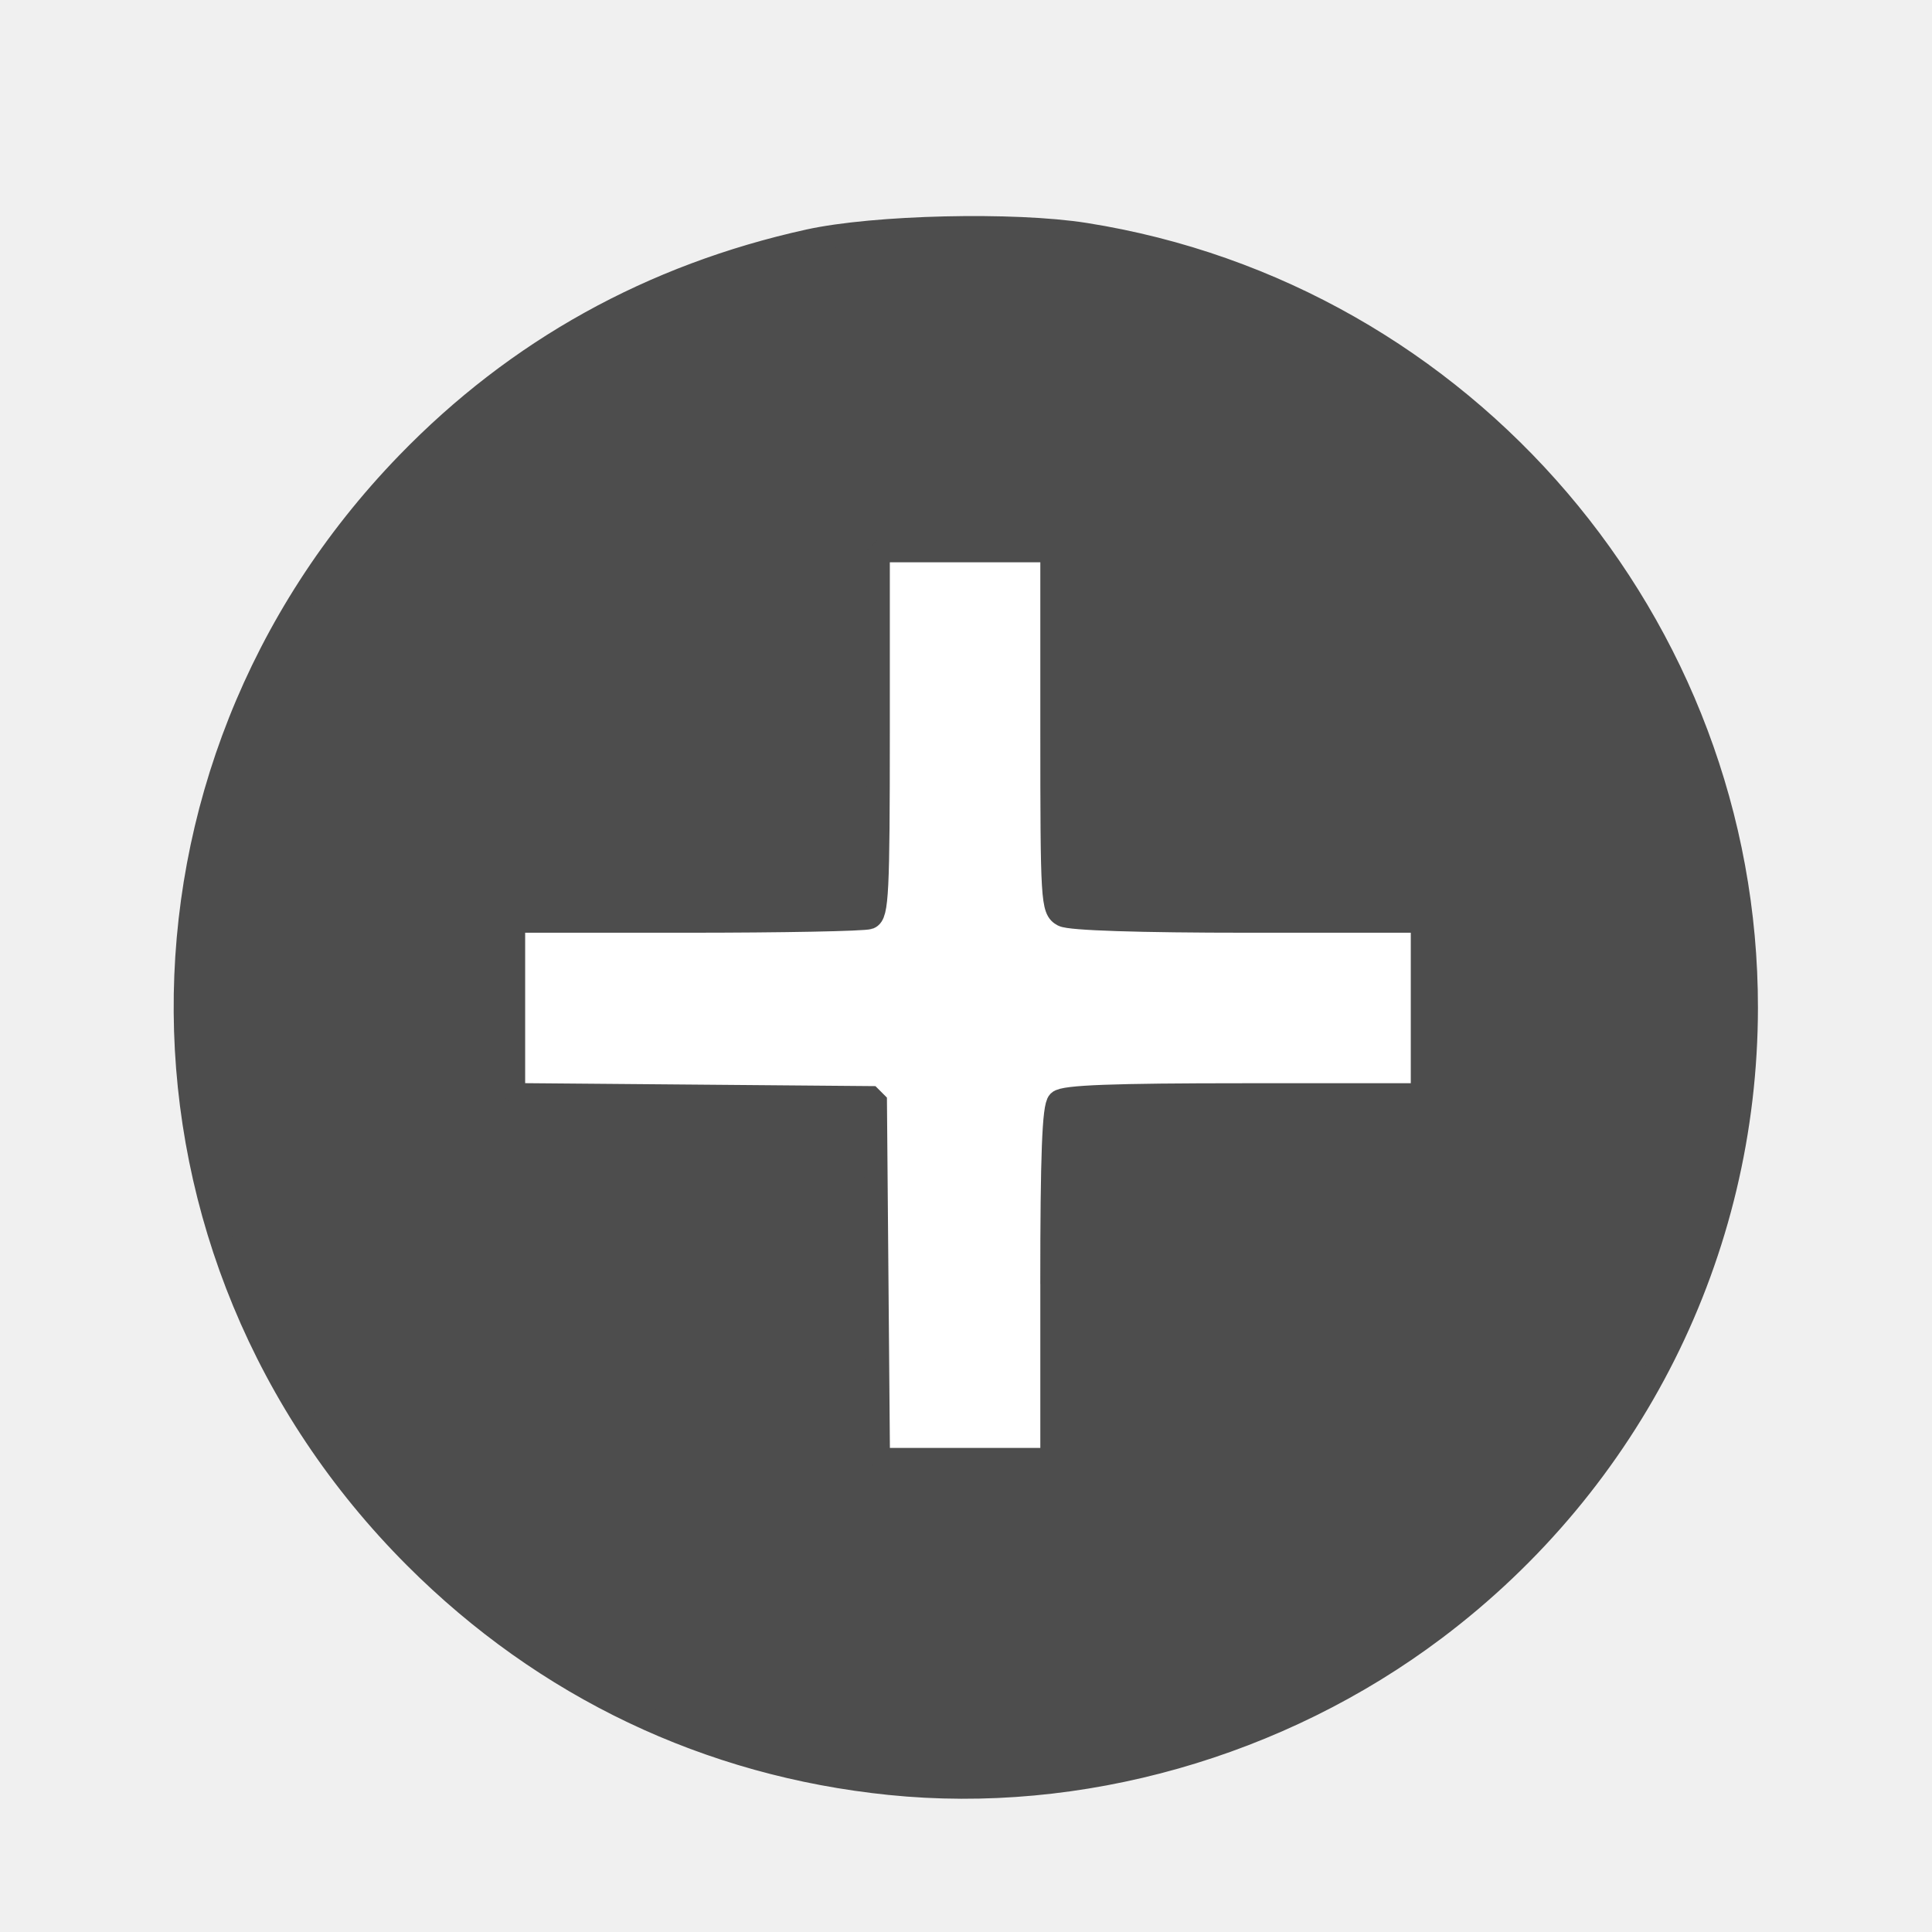
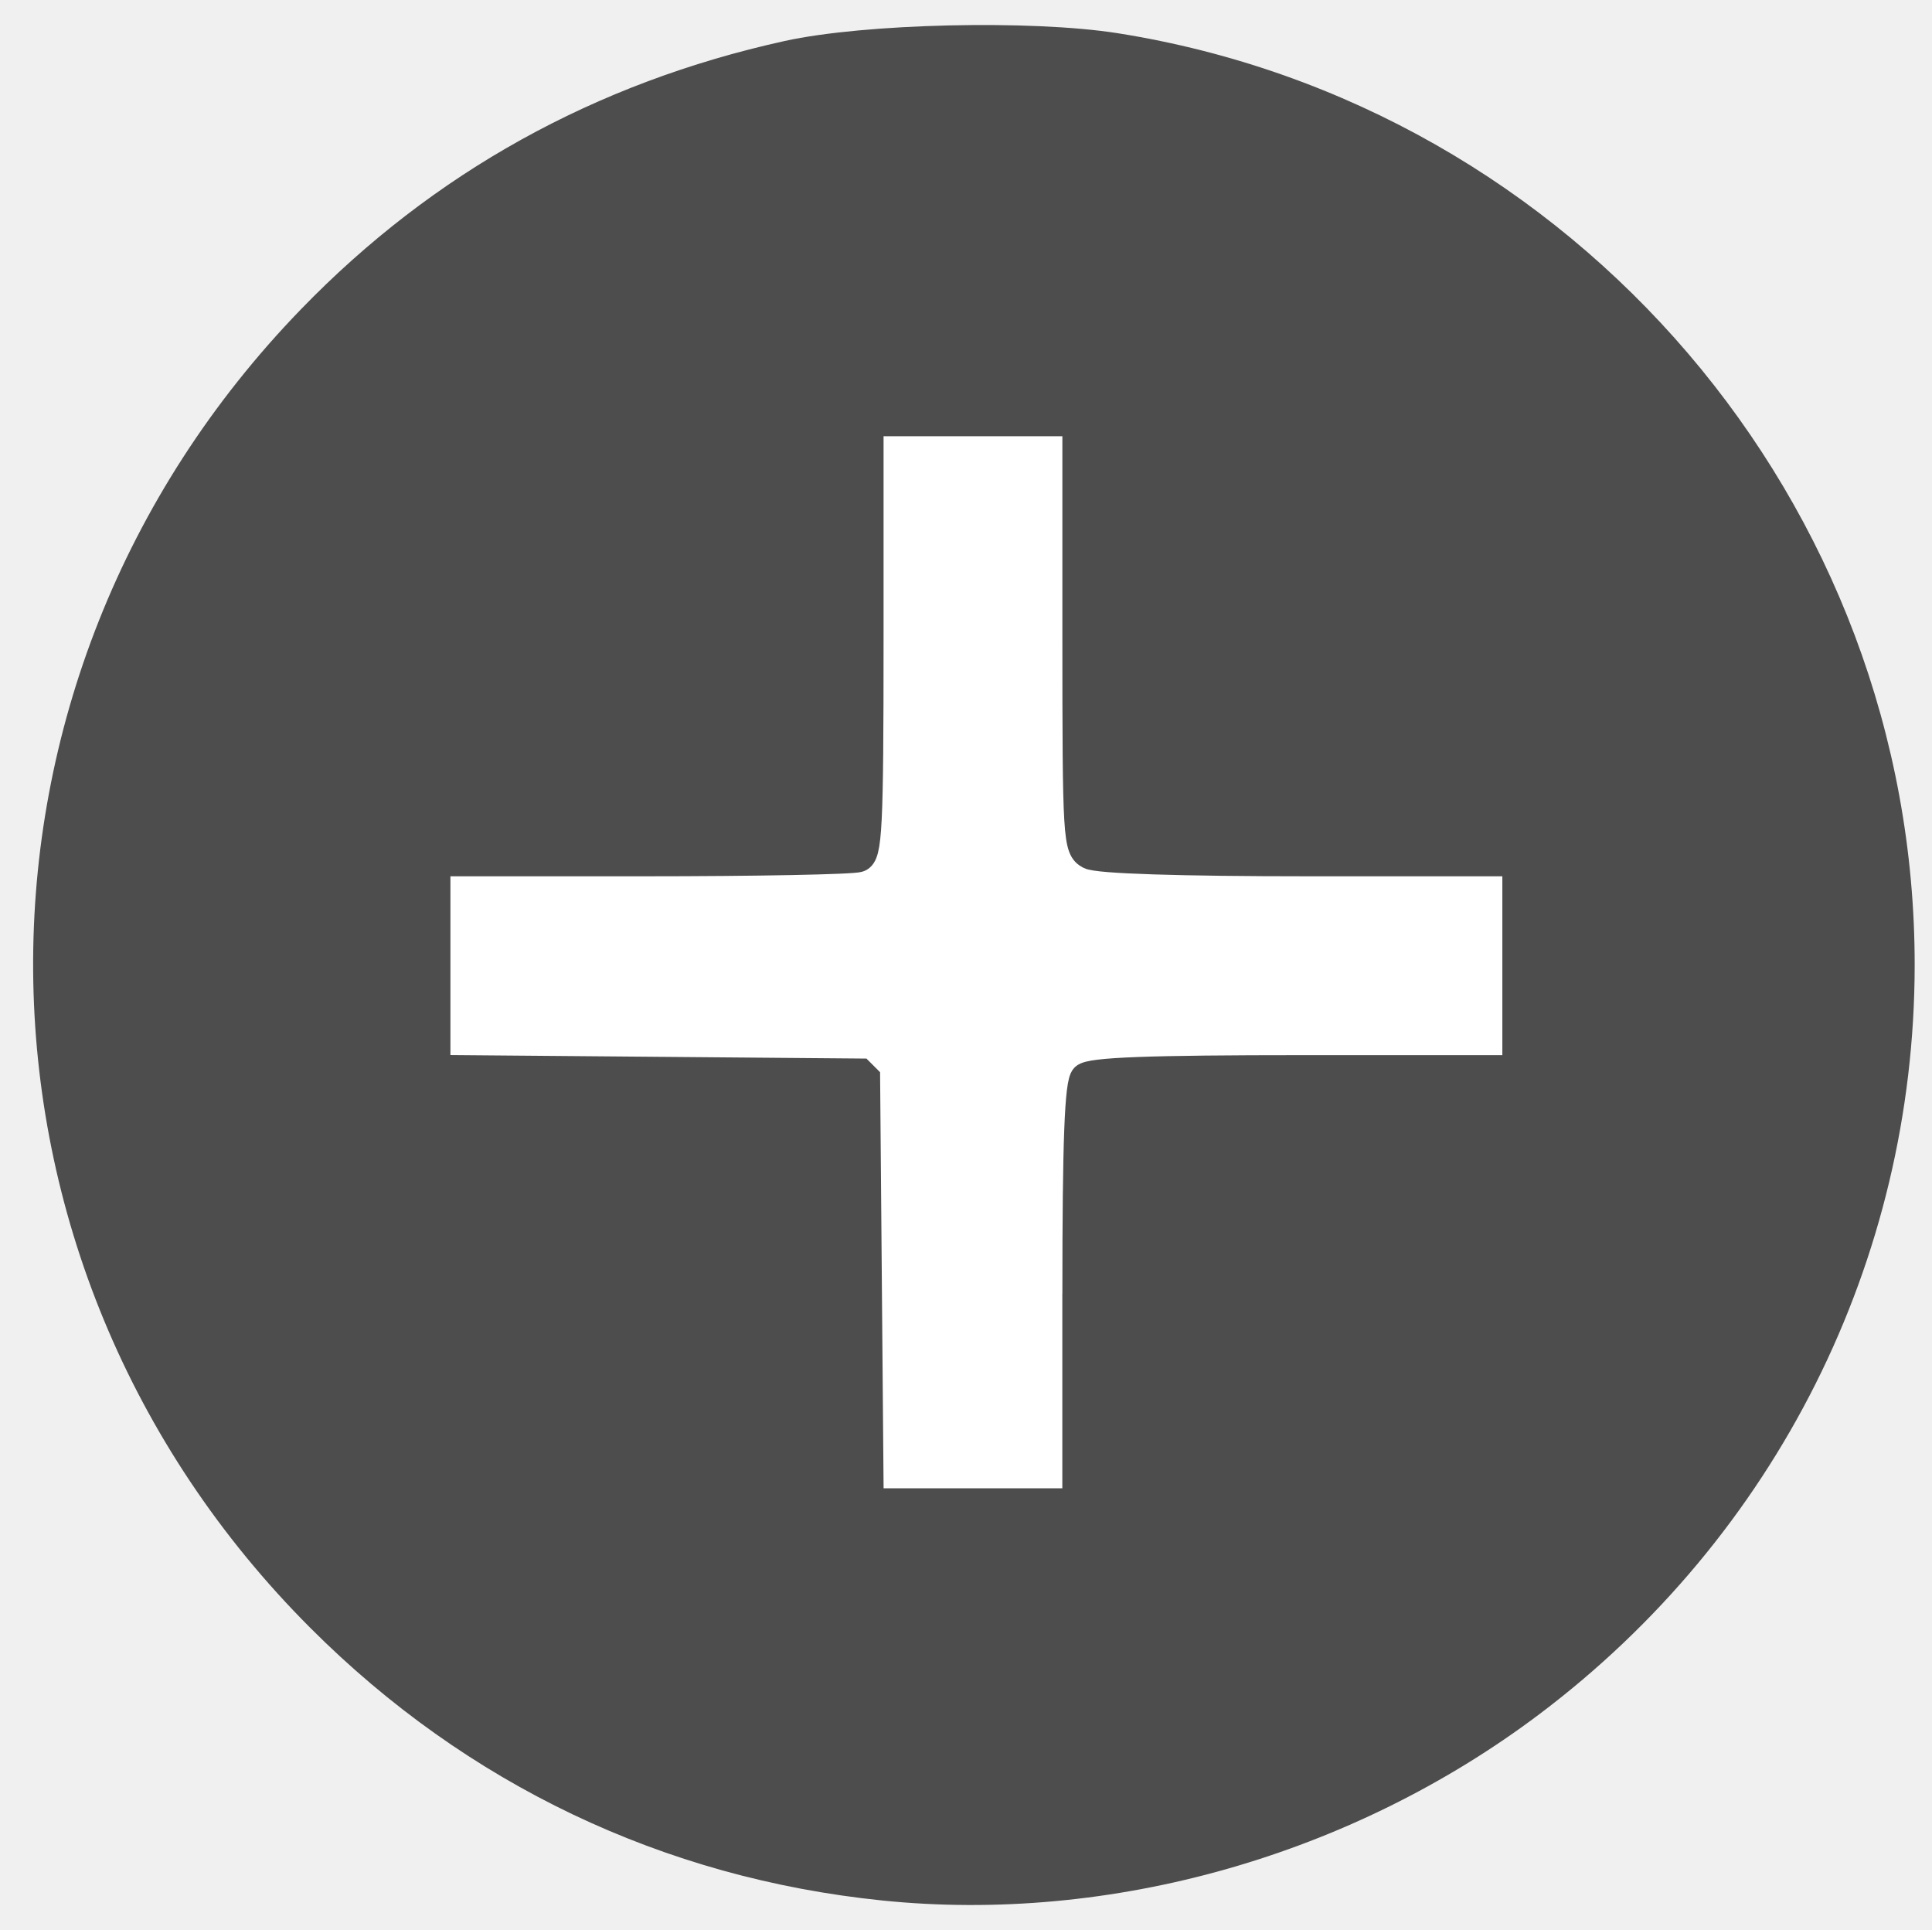
- <svg xmlns="http://www.w3.org/2000/svg" xmlns:xlink="http://www.w3.org/1999/xlink" id="svg3258" height="48" width="48" version="1.0">
+ <svg xmlns="http://www.w3.org/2000/svg" xmlns:xlink="http://www.w3.org/1999/xlink" id="svg3258" height="39.322" width="39.372" version="1.0">
  <defs id="defs3260">
    <radialGradient id="radialGradient3254" gradientUnits="userSpaceOnUse" cy="4.625" cx="62.625" gradientTransform="matrix(2.1647,0,0,0.75294,-111.56,36.518)" r="10.625">
      <stop id="stop8840" offset="0" />
      <stop id="stop8842" style="stop-opacity:0" offset="1" />
    </radialGradient>
    <linearGradient id="linearGradient3251" y2="3.082" gradientUnits="userSpaceOnUse" x2="18.379" gradientTransform="matrix(0.95844,0,0,0.95844,0.99752,1.9975)" y1="44.98" x1="18.379">
      <stop id="stop2492" style="stop-color:#791235" offset="0" />
      <stop id="stop2494" style="stop-color:#dd3b27" offset="1" />
    </linearGradient>
    <radialGradient id="radialGradient3249" gradientUnits="userSpaceOnUse" cy="3.99" cx="23.896" gradientTransform="matrix(0,2.2875,-3.0194,0,36.047,-50.63)" r="20.397">
      <stop id="stop3244" style="stop-color:#f8b17e" offset="0" />
      <stop id="stop3246" style="stop-color:#e35d4f" offset=".262" />
      <stop id="stop3248" style="stop-color:#c6262e" offset=".661" />
      <stop id="stop3250" style="stop-color:#690b54" offset="1" />
    </radialGradient>
    <linearGradient id="linearGradient3246" y2="5.468" gradientUnits="userSpaceOnUse" x2="63.397" gradientTransform="matrix(2.1154,0,0,2.1153,-107.58,32.427)" y1="-12.489" x1="63.397">
      <stop id="stop4875" style="stop-color:#fff" offset="0" />
      <stop id="stop4877" style="stop-color:#fff;stop-opacity:0" offset="1" />
    </linearGradient>
    <linearGradient xlink:href="#linearGradient3246" id="linearGradient3006" gradientUnits="userSpaceOnUse" gradientTransform="matrix(2.1154,0,0,2.1153,-107.58,32.427)" x1="63.397" y1="-12.489" x2="63.397" y2="5.468" />
    <radialGradient xlink:href="#radialGradient3249" id="radialGradient3009" gradientUnits="userSpaceOnUse" gradientTransform="matrix(0,2.2875,-3.0194,0,36.047,-50.63)" cx="23.896" cy="3.99" r="20.397" />
    <linearGradient xlink:href="#linearGradient3251" id="linearGradient3011" gradientUnits="userSpaceOnUse" gradientTransform="matrix(0.95844,0,0,0.95844,0.99752,1.9975)" x1="18.379" y1="44.98" x2="18.379" y2="3.082" />
    <radialGradient xlink:href="#radialGradient3254" id="radialGradient3014" gradientUnits="userSpaceOnUse" gradientTransform="matrix(2.1647,0,0,0.75294,-111.56,36.518)" cx="62.625" cy="4.625" r="10.625" />
  </defs>
-   <path d="m 24,44.498 c 10.758,0 19.498,-8.74 19.498,-19.498 2e-4,-10.758 -8.74,-19.498 -19.498,-19.498 -10.758,0 -19.498,8.74 -19.498,19.498 0,10.758 8.74,19.498 19.498,19.498 z" style="fill:#aa0000;stroke:none" id="path2555" />
-   <path d="m 26.1,13.797 -4.199,0 0.022,8.64 c -0.002,0.268 -0.218,0.484 -0.486,0.486 l -8.64,-0.022 0,4.199 8.618,-7.08e-4 c 0.268,0.002 0.484,0.218 0.486,0.486 l 0,8.618 4.198,-7.07e-4 7.08e-4,-8.618 c 0.001,-0.267 0.218,-0.484 0.486,-0.486 l 8.618,-7.08e-4 7.07e-4,-4.198 -8.618,0 c -0.268,-0.002 -0.484,-0.218 -0.486,-0.486 l 7.08e-4,-8.618 z" style="fill:#ffffff;fill-opacity:1;fill-rule:evenodd" id="path3243" />
-   <path style="fill:#4d4d4d;fill-opacity:1;stroke:#4d4d4d;stroke-width:0.575;stroke-linecap:square;stroke-linejoin:bevel;stroke-miterlimit:4;stroke-opacity:1;stroke-dasharray:none;stroke-dashoffset:0" d="M 22.107,44.309 C 17.599,43.849 13.542,41.916 10.322,38.696 2.773,31.147 2.686,19.194 10.124,11.513 12.851,8.698 16.189,6.846 20.092,5.984 21.724,5.624 25.188,5.543 26.962,5.824 c 9.427,1.493 16.437,9.695 16.426,19.219 -0.007,6.074 -2.855,11.752 -7.74,15.428 -3.872,2.915 -8.829,4.32 -13.541,3.838 l 0,0 z m 4.026,-12.406 c 0,-3.198 0.046,-4.404 0.173,-4.53 0.127,-0.127 1.349,-0.173 4.602,-0.173 l 4.43,0 0,-2.157 0,-2.157 -4.324,0 c -2.706,0 -4.428,-0.056 -4.602,-0.149 -0.266,-0.142 -0.278,-0.347 -0.278,-4.602 l 0,-4.453 -2.157,0 -2.157,0 0,4.515 c 0,3.984 -0.027,4.525 -0.227,4.602 -0.125,0.048 -2.164,0.087 -4.53,0.087 l -4.303,0 0,2.155 0,2.155 4.494,0.038 4.494,0.038 0.038,4.494 0.038,4.494 2.155,0 2.155,0 0,-4.358 z" id="path3049" />
+   <path d="m 21.785,8.431 -4.199,0 0.022,8.64 c -0.002,0.268 -0.218,0.484 -0.486,0.486 l -8.64,-0.022 0,4.199 8.618,-7.08e-4 c 0.268,0.002 0.484,0.218 0.486,0.486 l 0,8.618 4.198,-7.07e-4 7.08e-4,-8.618 c 0.001,-0.267 0.218,-0.484 0.486,-0.486 l 8.618,-7.08e-4 7.07e-4,-4.198 -8.618,0 c -0.268,-0.002 -0.484,-0.218 -0.486,-0.486 l 7.08e-4,-8.618 z" style="fill:#ffffff;fill-opacity:1;fill-rule:evenodd" id="path3243" />
+   <path style="fill:#4d4d4d;fill-opacity:1;stroke:#4d4d4d;stroke-width:0.56;stroke-linecap:square;stroke-linejoin:bevel;stroke-miterlimit:4;stroke-opacity:1;stroke-dasharray:none;stroke-dashoffset:0" d="M 18.008,38.445 C 13.617,37.996 9.664,36.114 6.528,32.977 -0.827,25.623 -0.912,13.978 6.335,6.496 8.991,3.753 12.243,1.95 16.045,1.11 17.635,0.759 21.01,0.681 22.738,0.954 31.921,2.409 38.75,10.399 38.739,19.677 c -0.007,5.917 -2.782,11.448 -7.54,15.029 -3.772,2.84 -8.601,4.208 -13.191,3.739 l 0,0 z m 3.922,-12.085 c 0,-3.115 0.045,-4.29 0.168,-4.413 0.123,-0.123 1.314,-0.168 4.483,-0.168 l 4.315,0 0,-2.102 0,-2.102 -4.212,0 c -2.636,0 -4.314,-0.054 -4.483,-0.145 -0.259,-0.139 -0.271,-0.338 -0.271,-4.483 l 0,-4.338 -2.102,0 -2.102,0 0,4.398 c 0,3.881 -0.026,4.408 -0.222,4.483 -0.122,0.047 -2.108,0.085 -4.413,0.085 l -4.192,0 0,2.1 0,2.1 4.378,0.037 4.378,0.037 0.037,4.378 0.037,4.378 2.1,0 2.1,0 0,-4.245 z" id="path3049" />
</svg>
